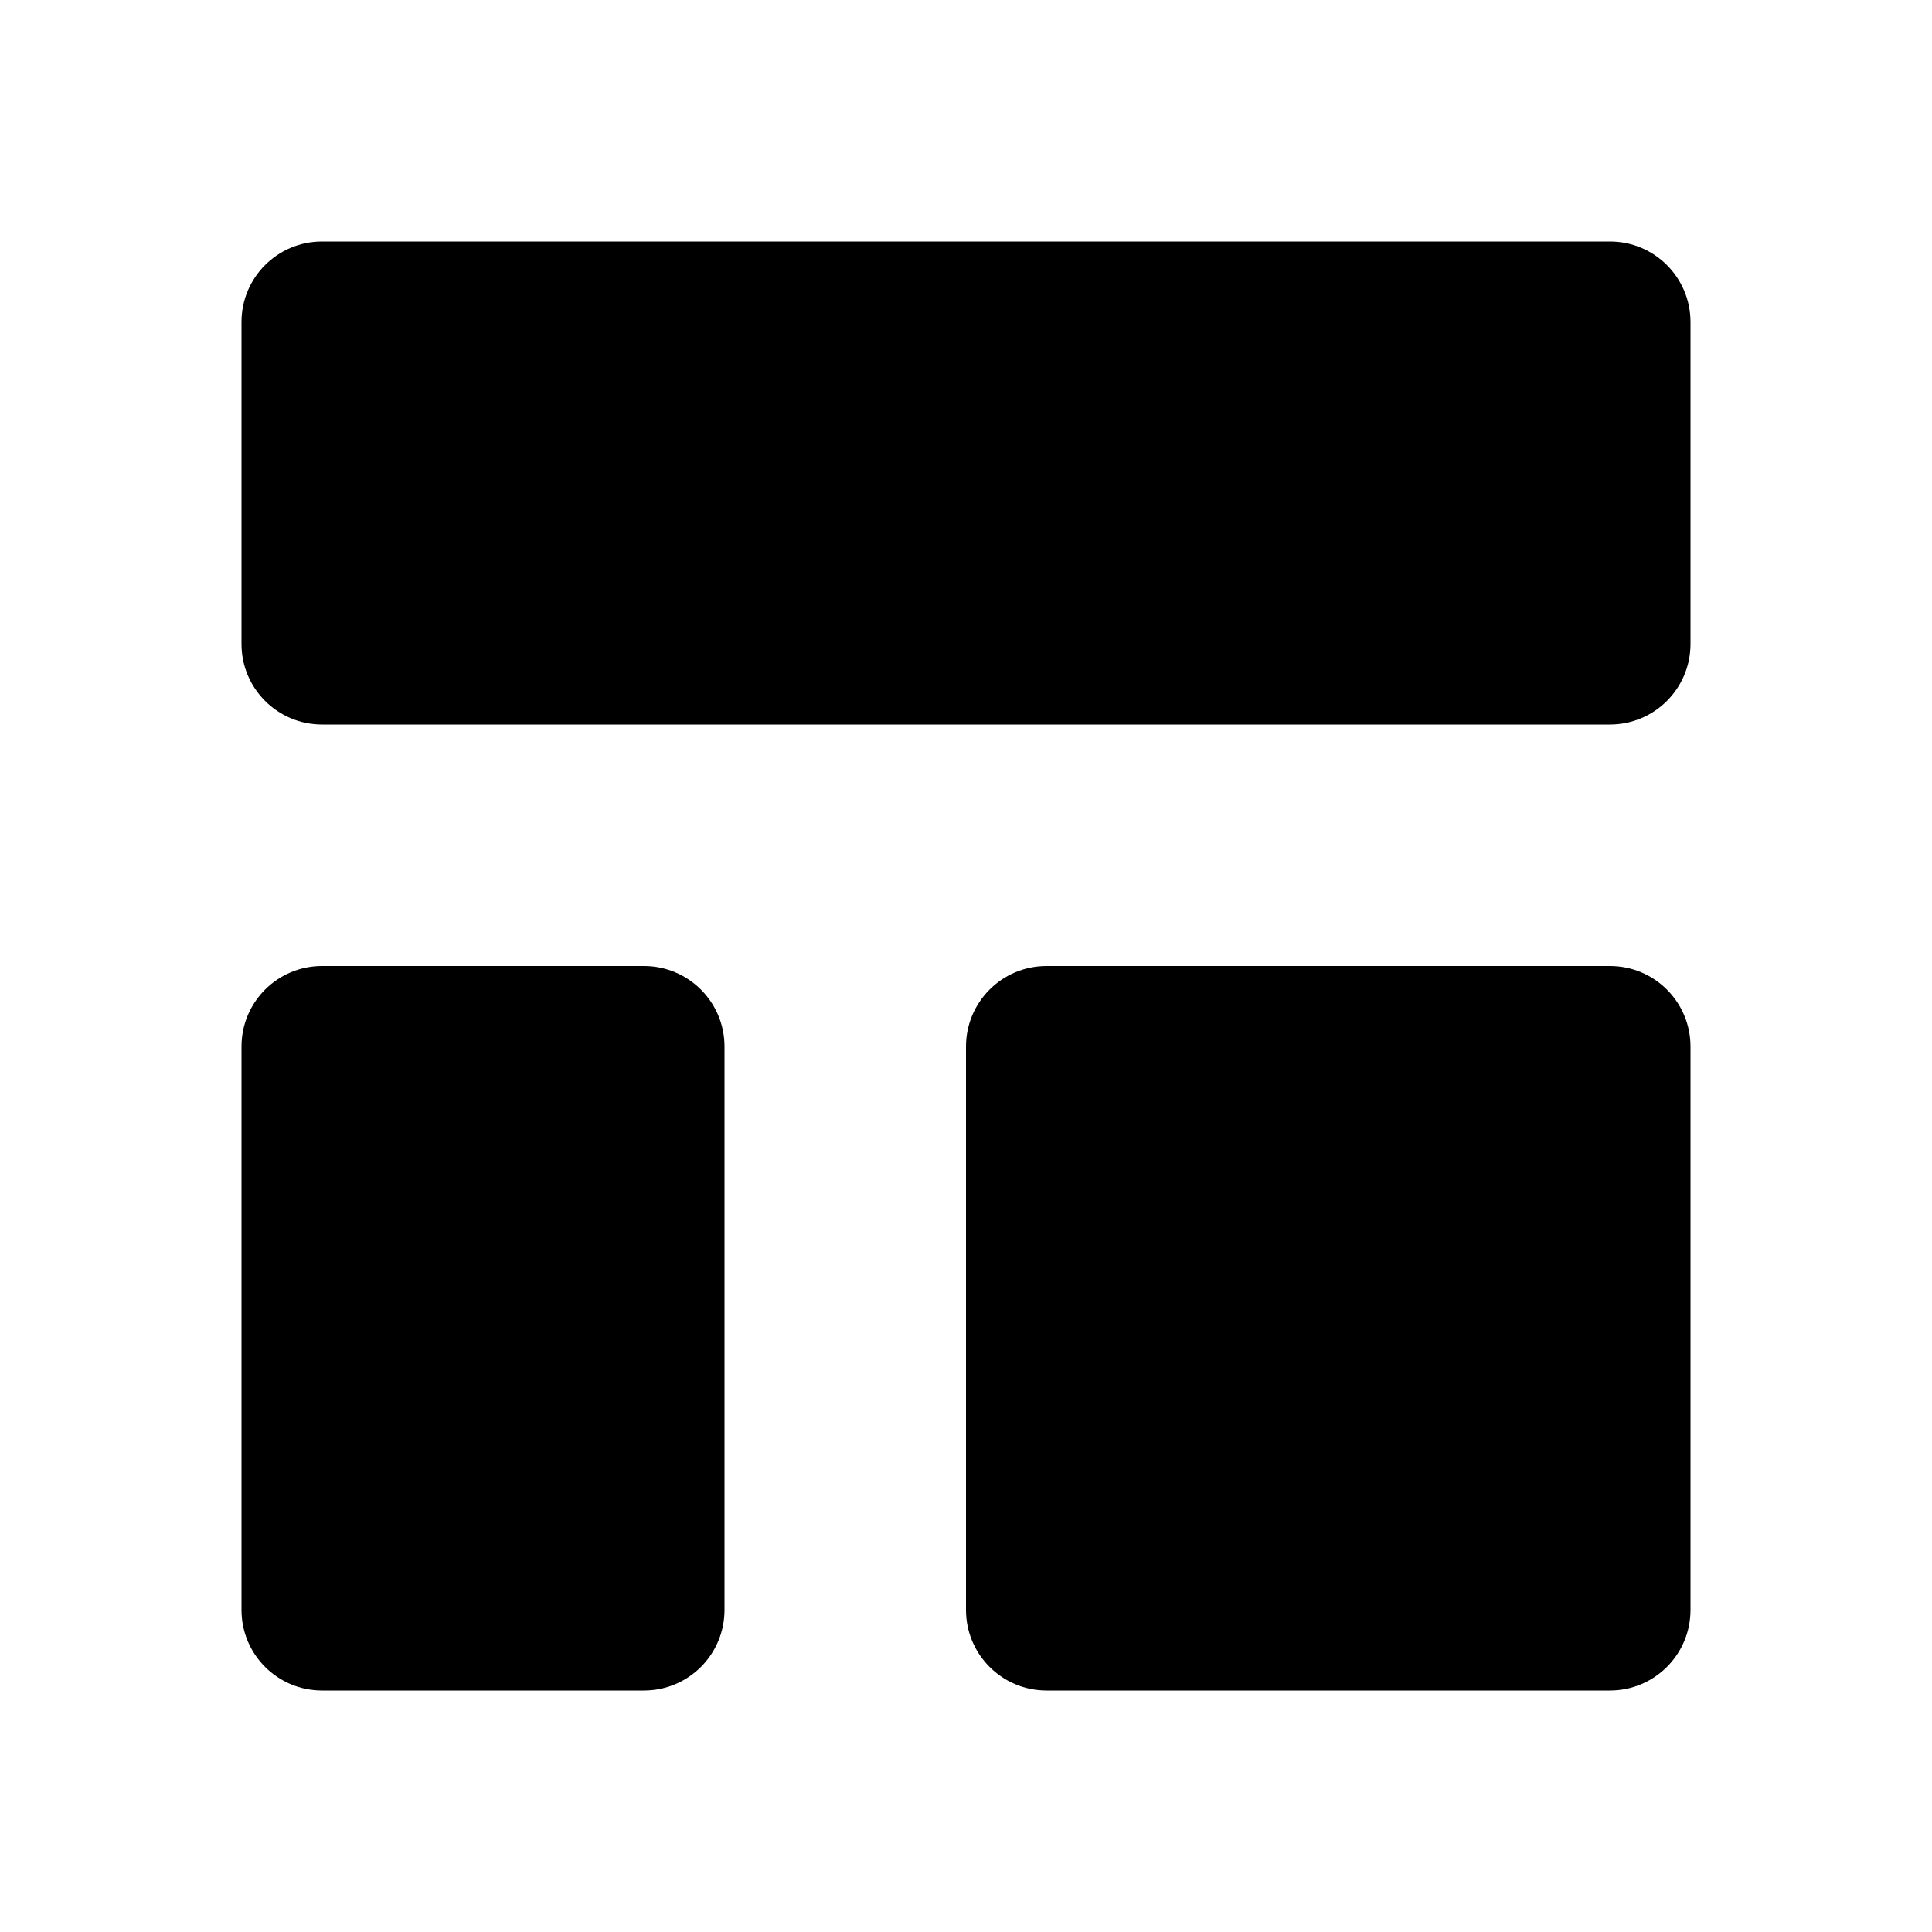
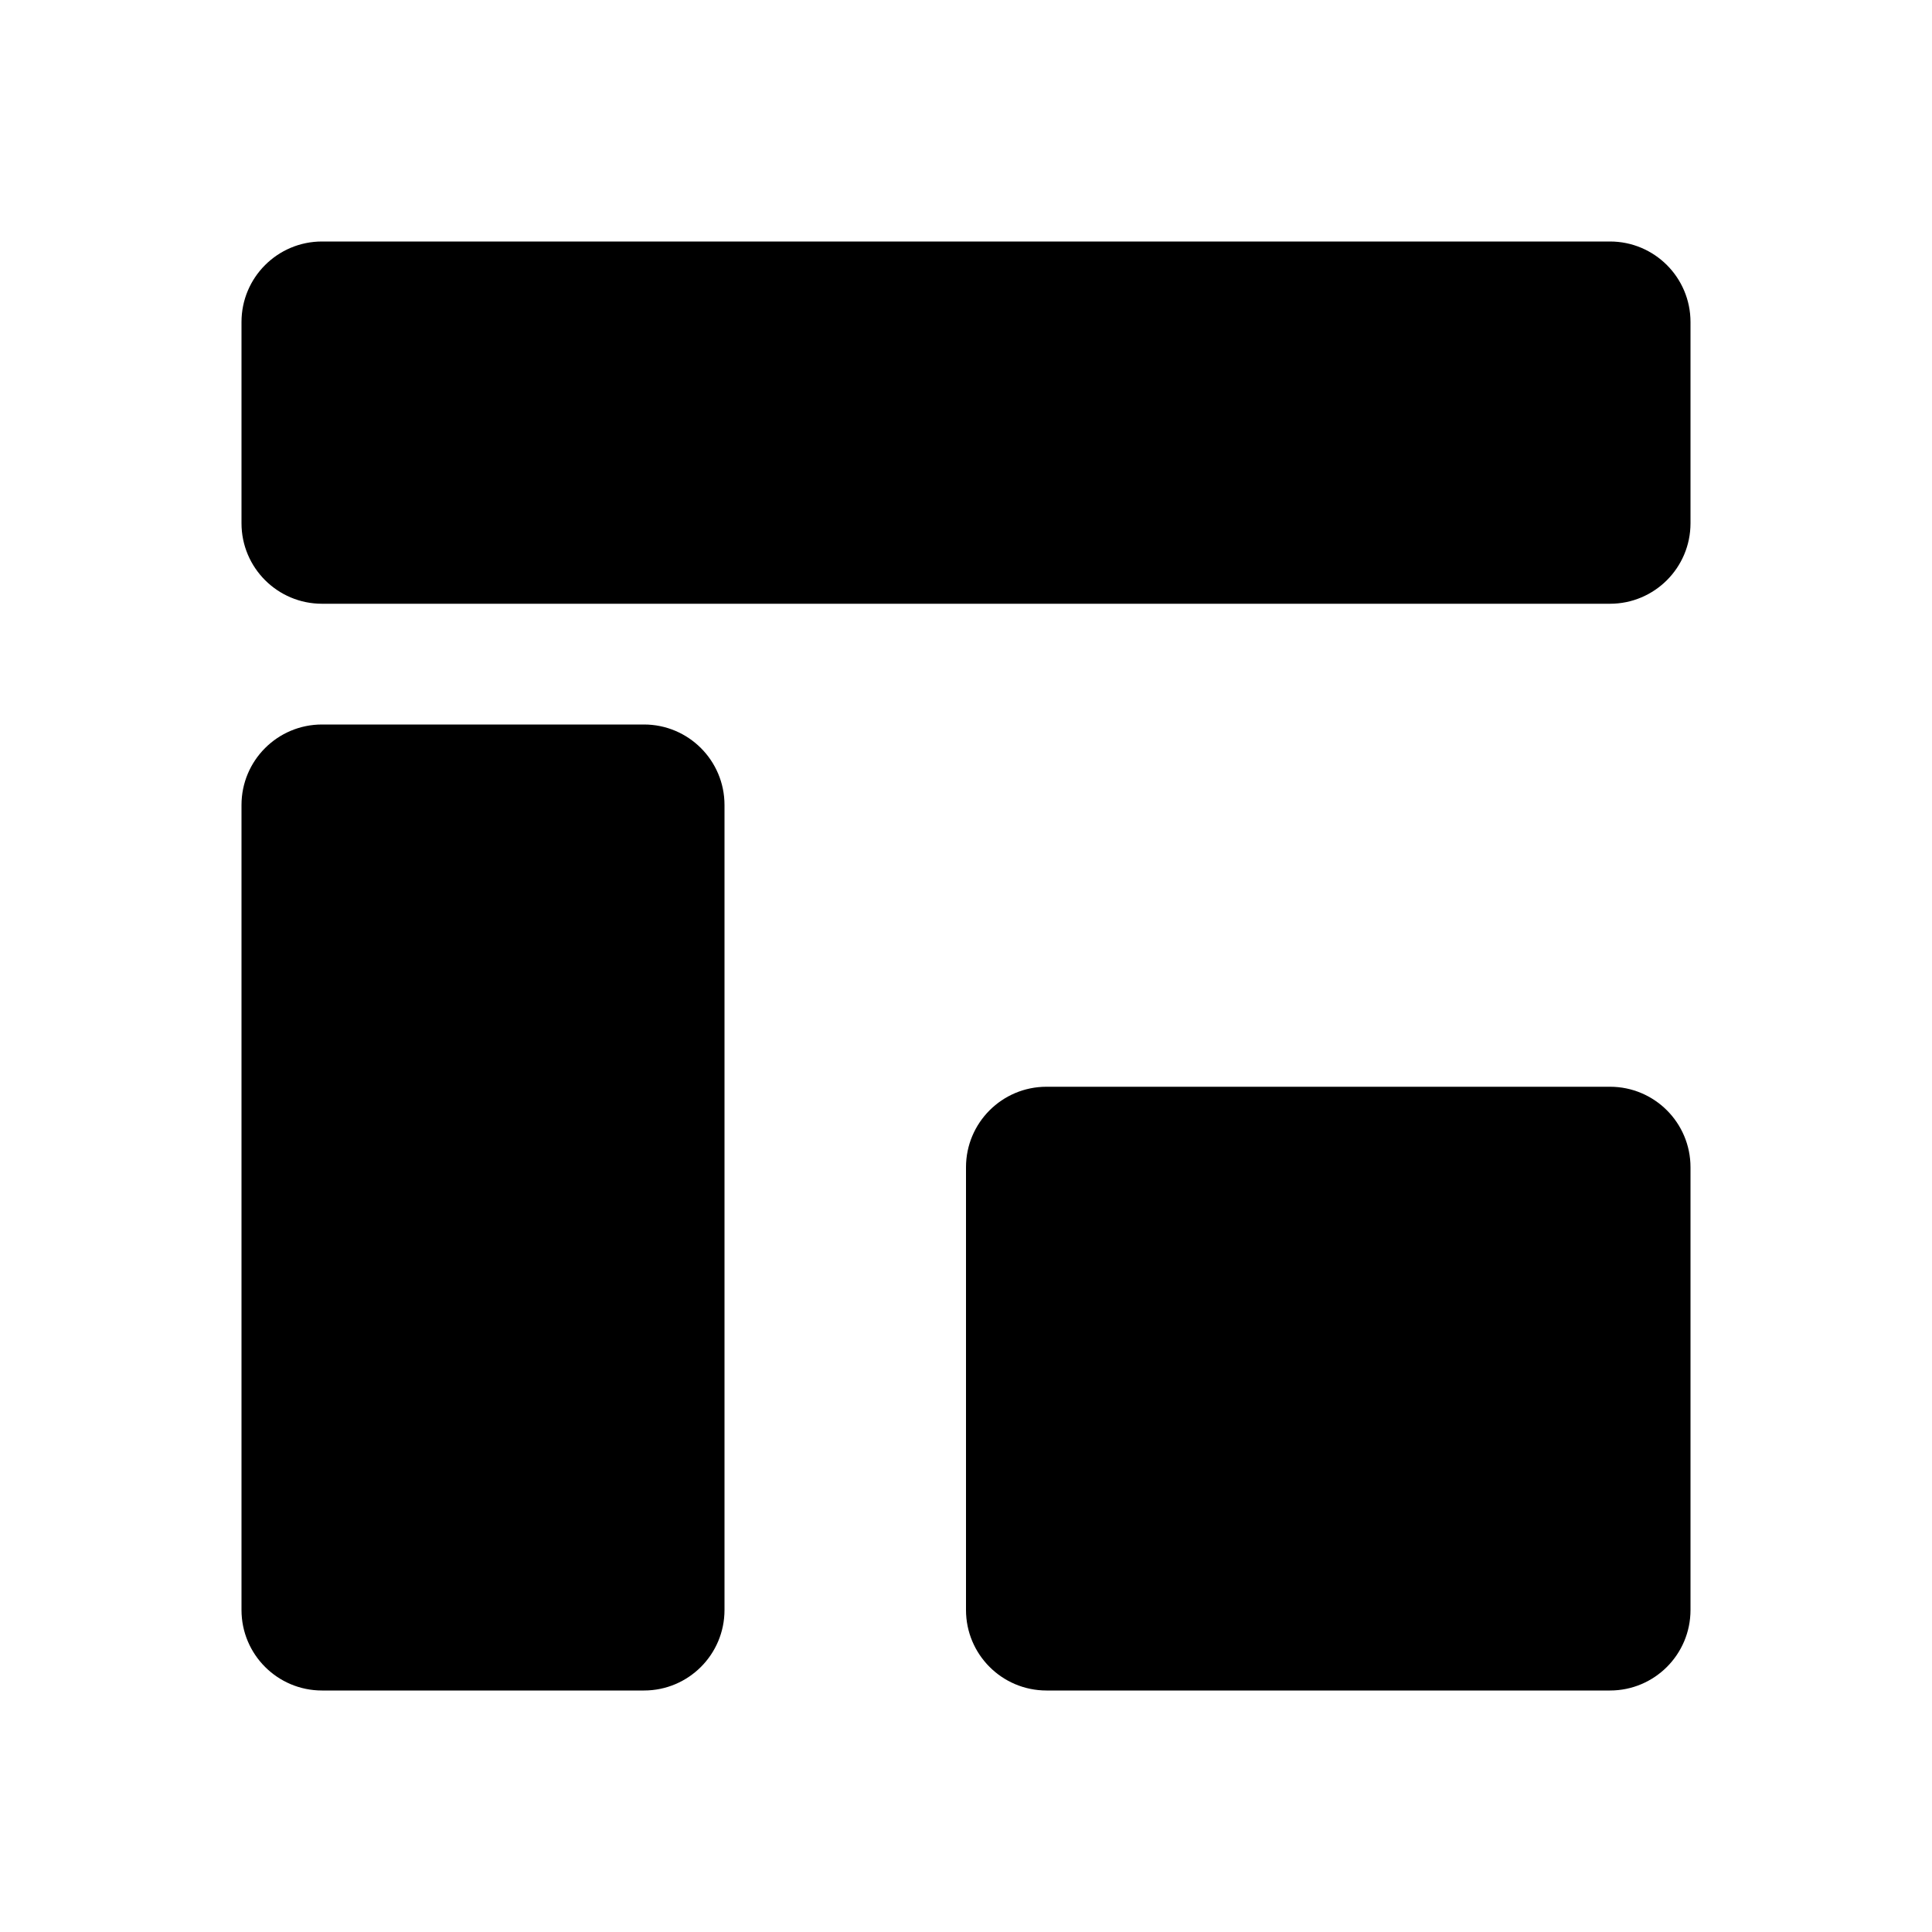
<svg xmlns="http://www.w3.org/2000/svg" viewBox="0 0 24 24" fill="currentColor" aria-hidden="true">
-   <rect x="3" y="3" width="18" height="6" rx="1" />
-   <rect x="3" y="12" width="6" height="9" rx="1" />
-   <rect x="12" y="12" width="9" height="9" rx="1" />
+   <rect x="3" y="3" width="18" height="4.5" rx="1" />
+   <rect x="3" y="9" width="6" height="12" rx="1" />
+   <rect x="12" y="13.5" width="9" height="7.5" rx="1" />
</svg>
